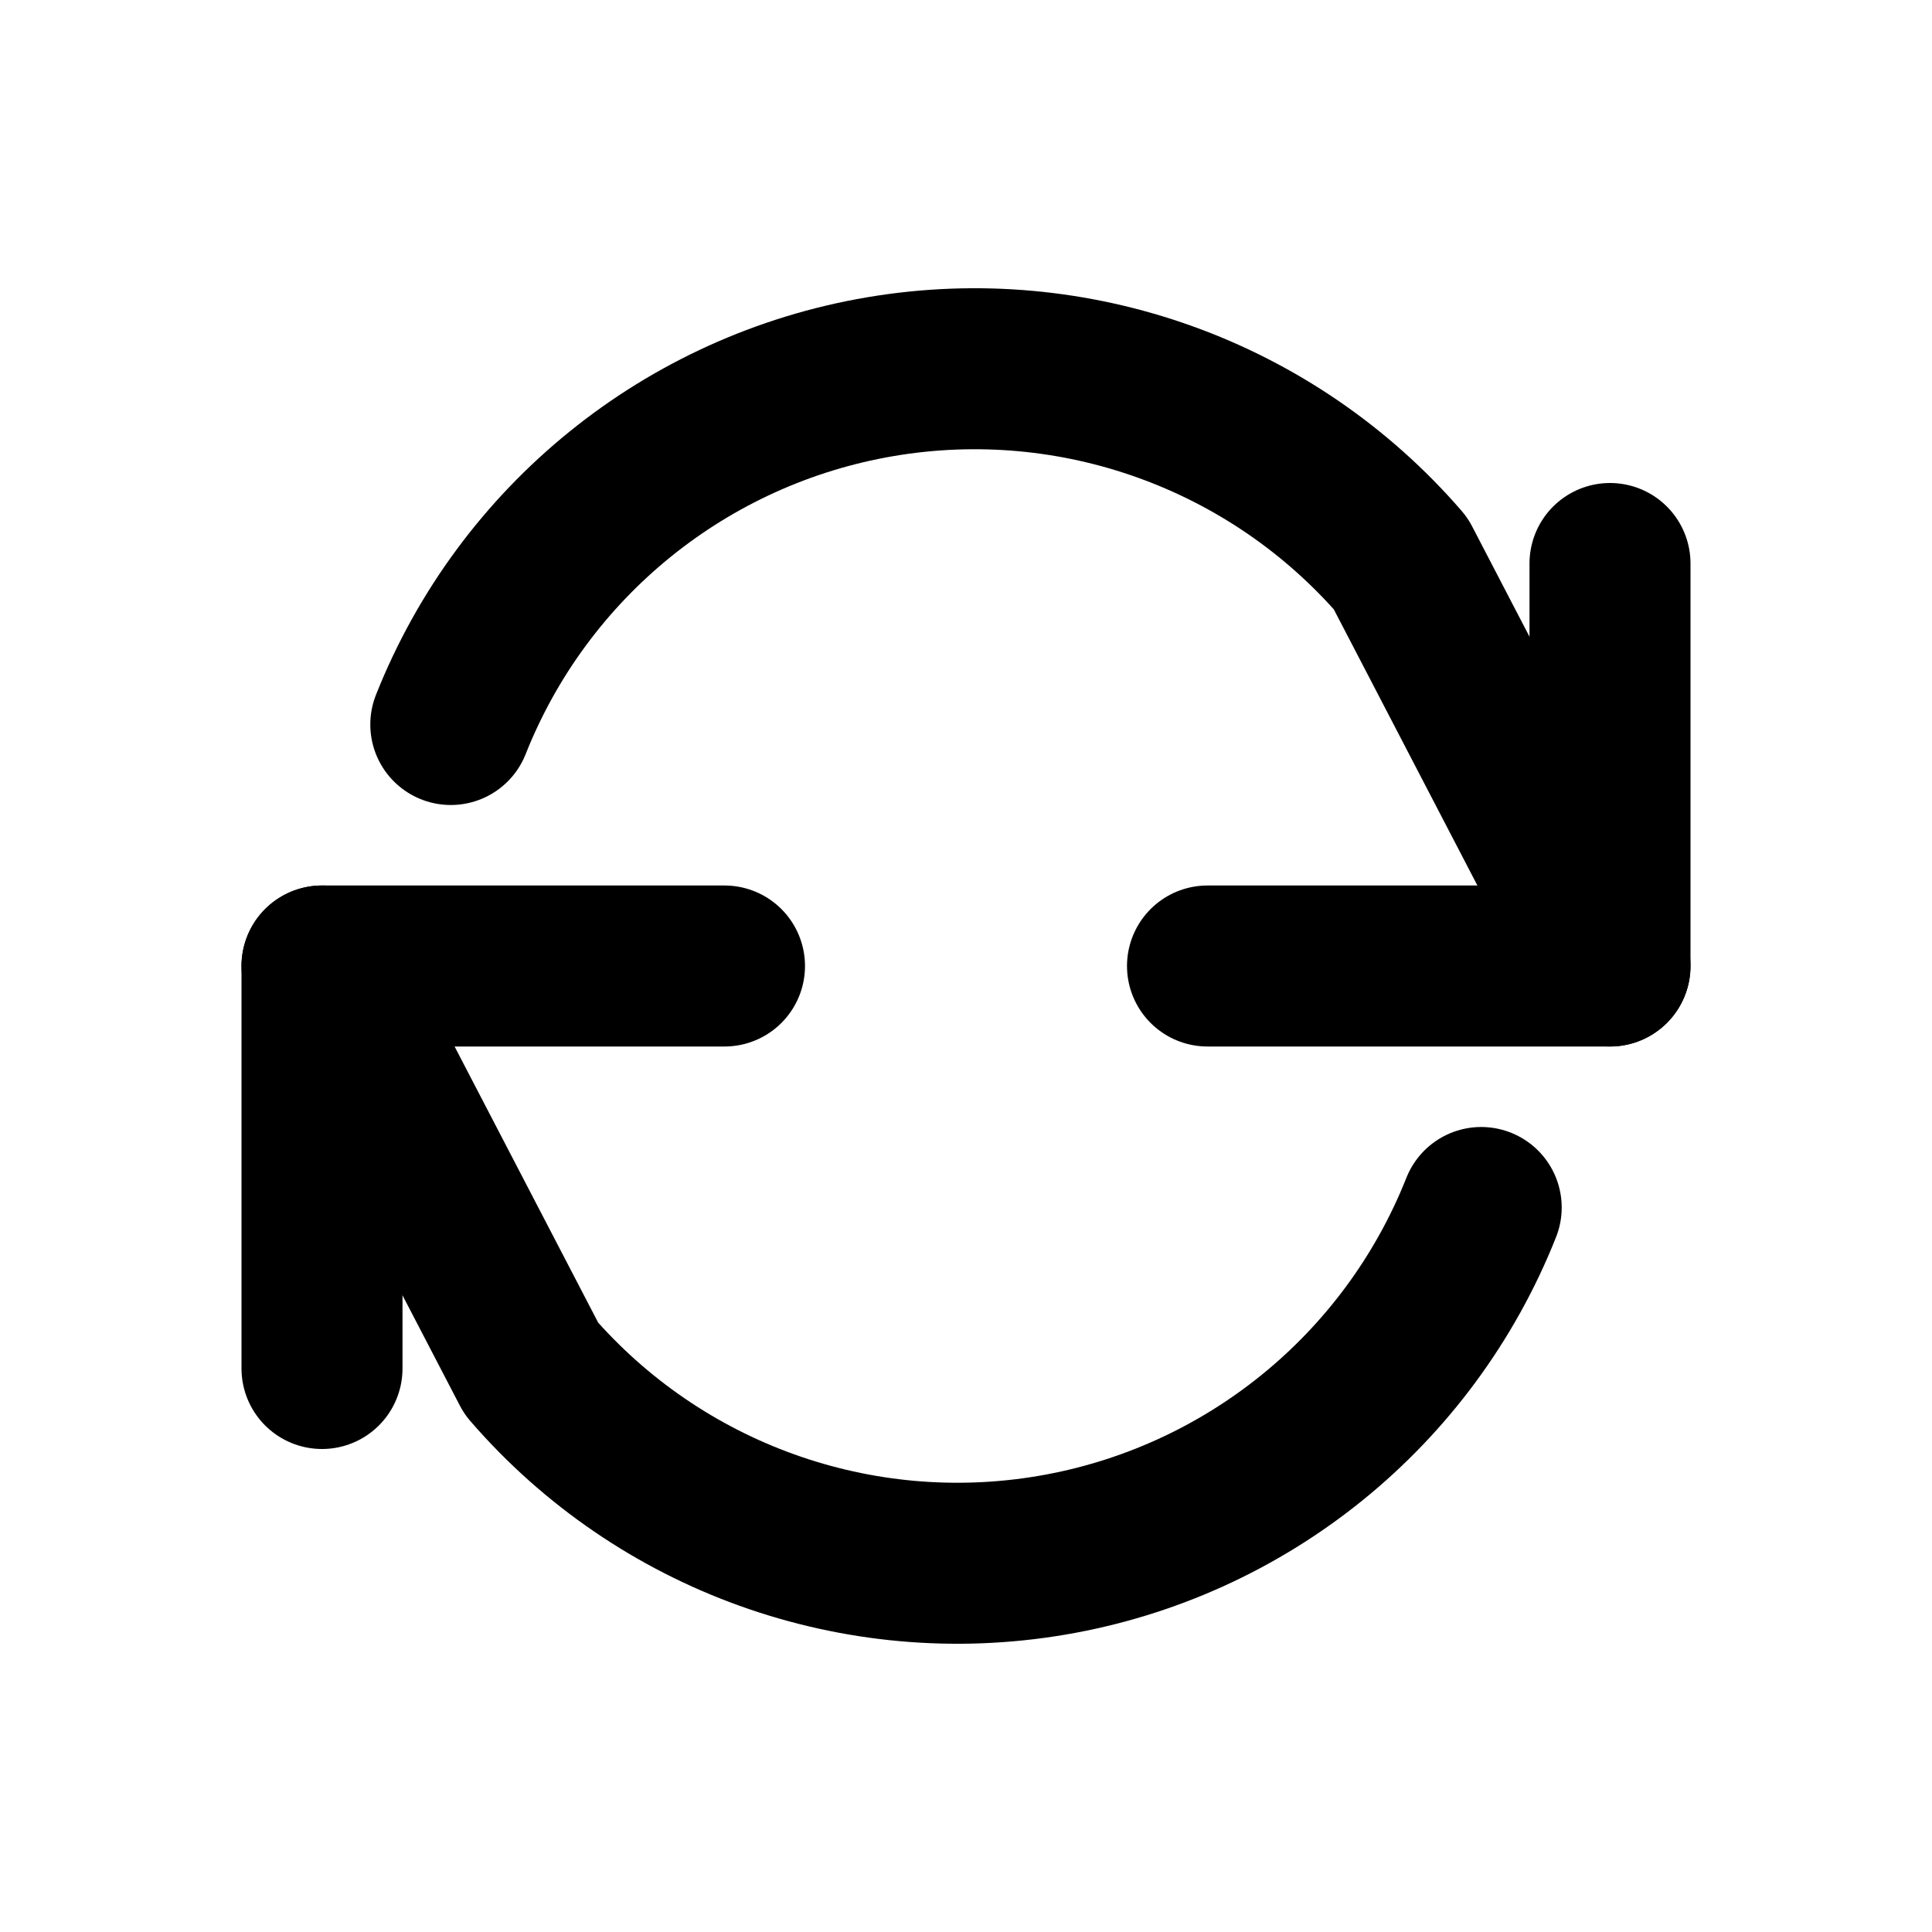
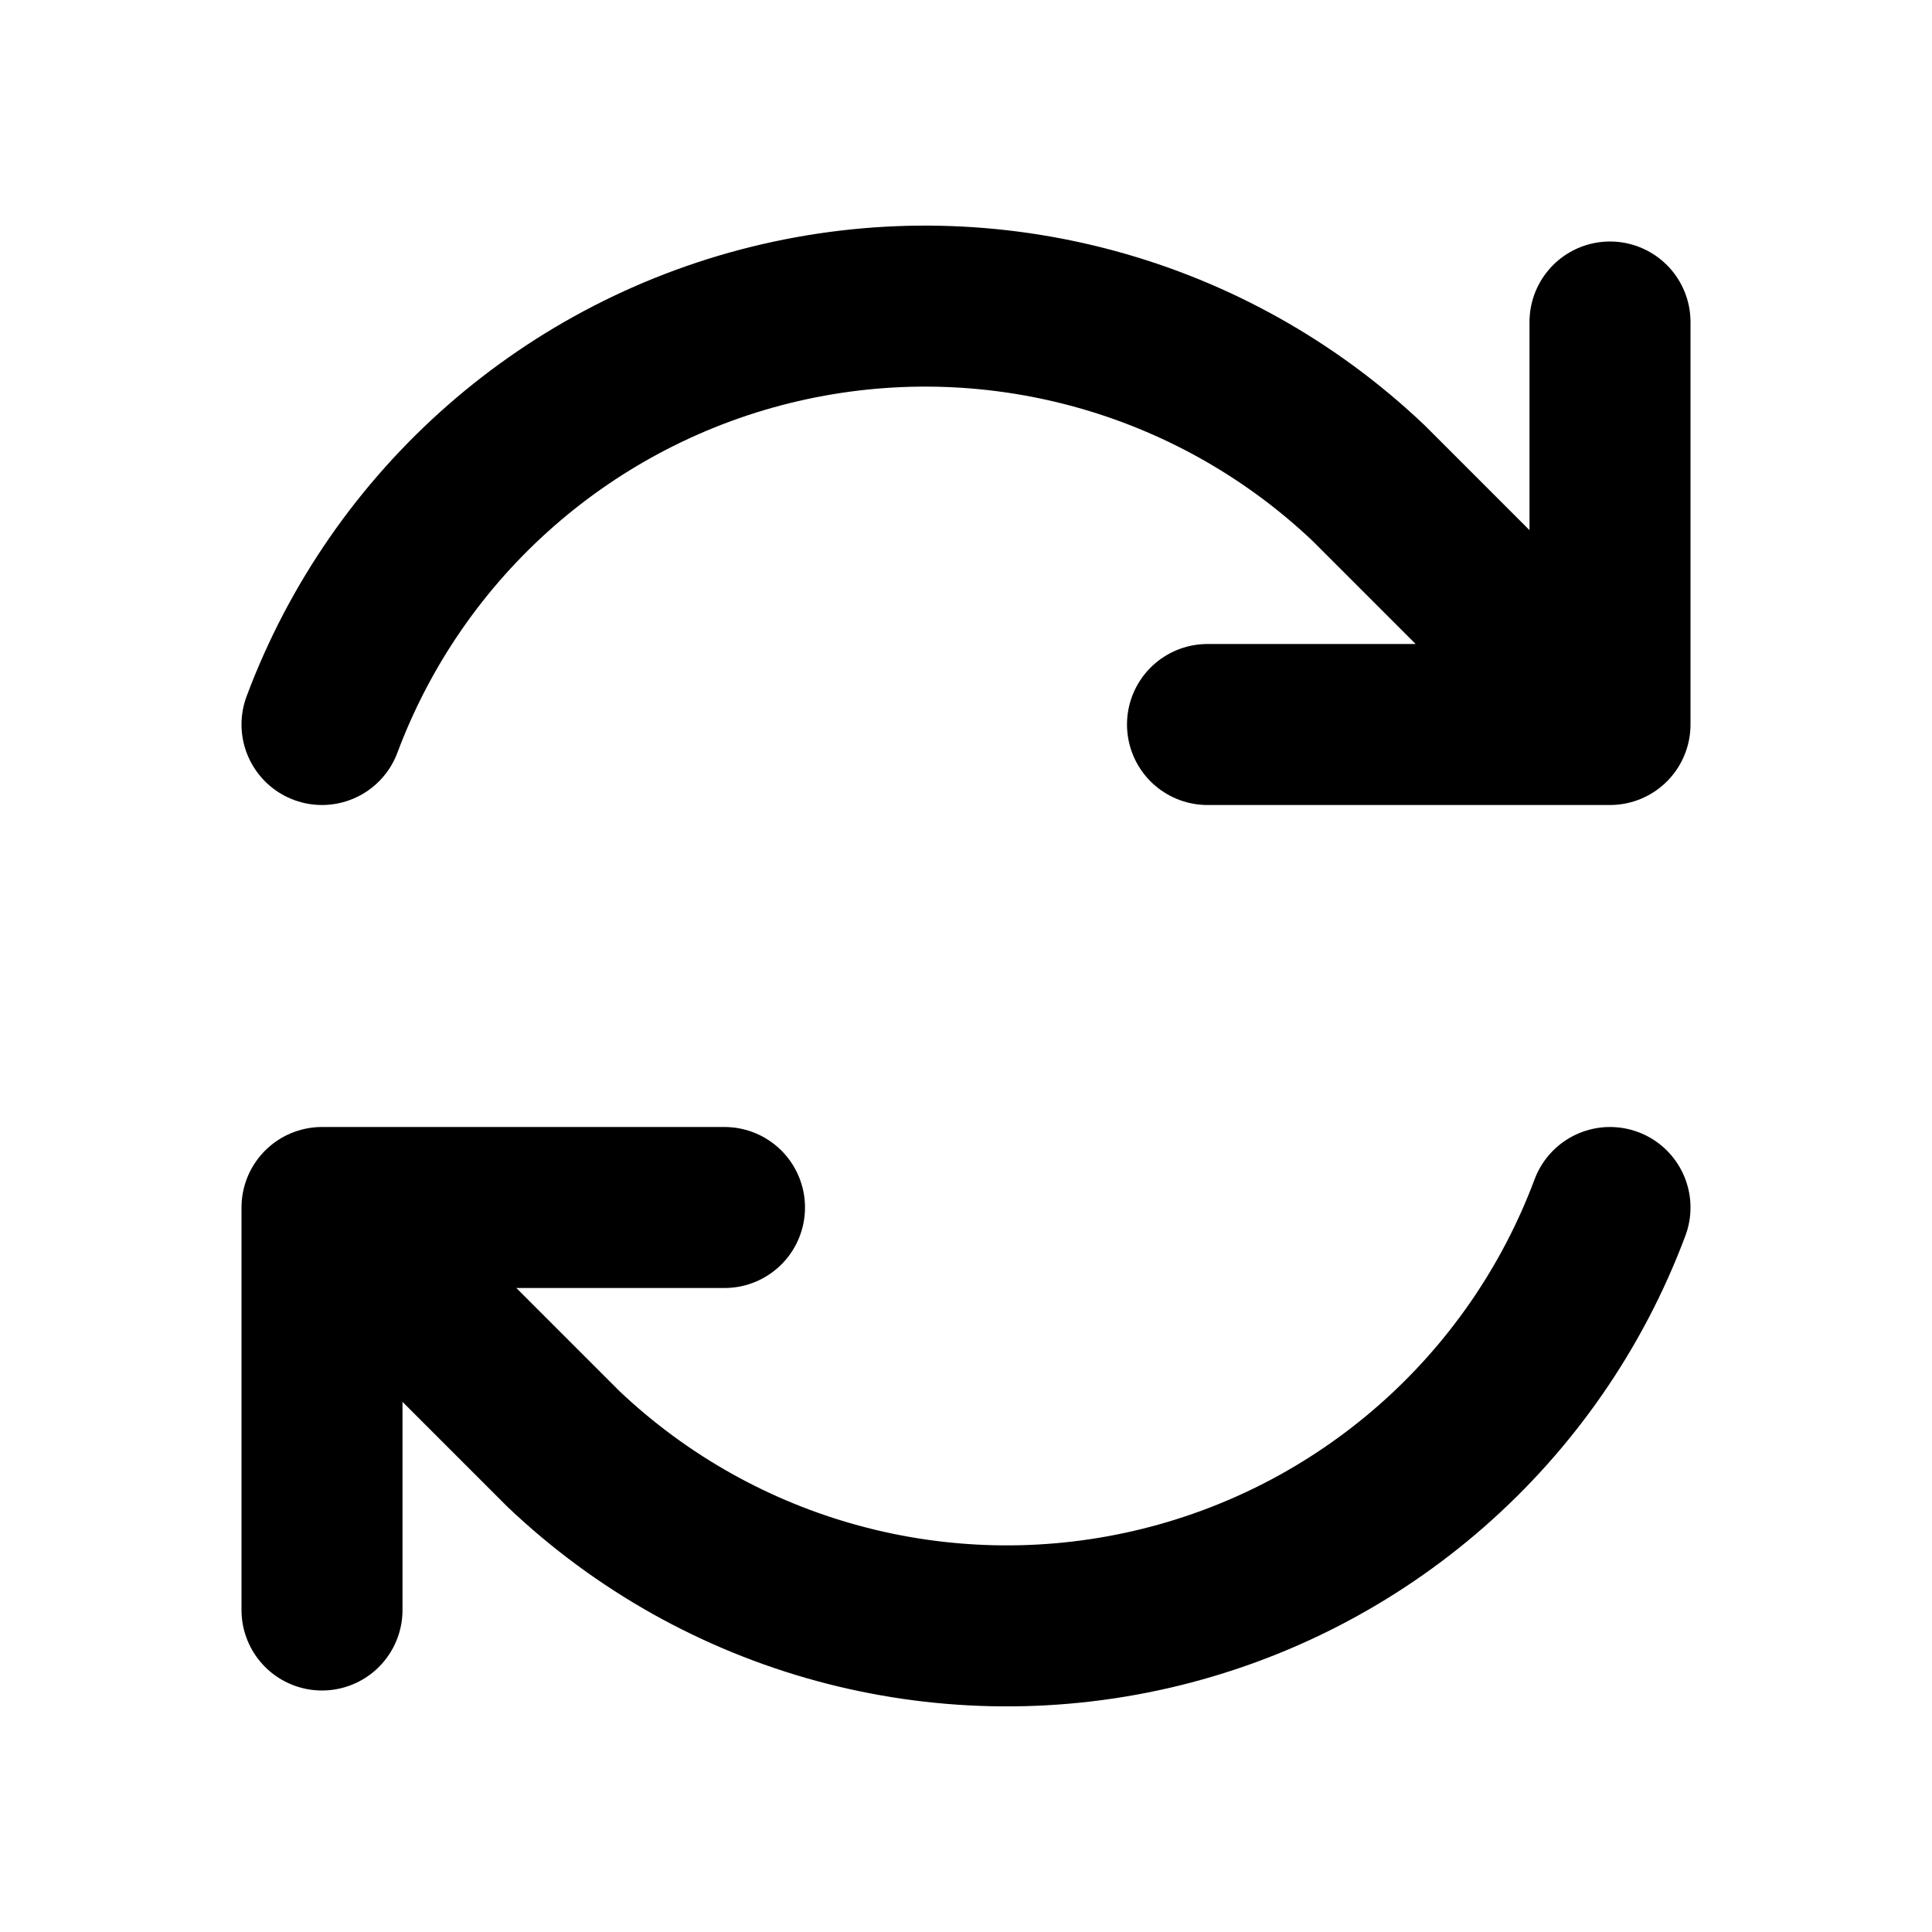
- <svg xmlns="http://www.w3.org/2000/svg" width="24" height="24" viewBox="0 0 24 24" fill="none" stroke="currentColor" stroke-width="2" stroke-linecap="round" stroke-linejoin="round">
-   <path d="M20 7v5h-5M4 17v-5h5" />
-   <path d="M5.6 9a7 7 0 0 1 11.8-2L20 12M4 12l2.6 5a7 7 0 0 0 11.8-2" />
+ <svg xmlns="http://www.w3.org/2000/svg" width="24" height="24" fill="none" stroke="currentColor" stroke-linecap="round" stroke-linejoin="round" stroke-width="2" viewBox="0 0 24 24">
+   <path d="M4 9a8 8 0 0 1 13-3l3 3m0-5v5h-5m5 6a8 8 0 0 1-13 3l-3-3m0 5v-5h5" />
</svg>
